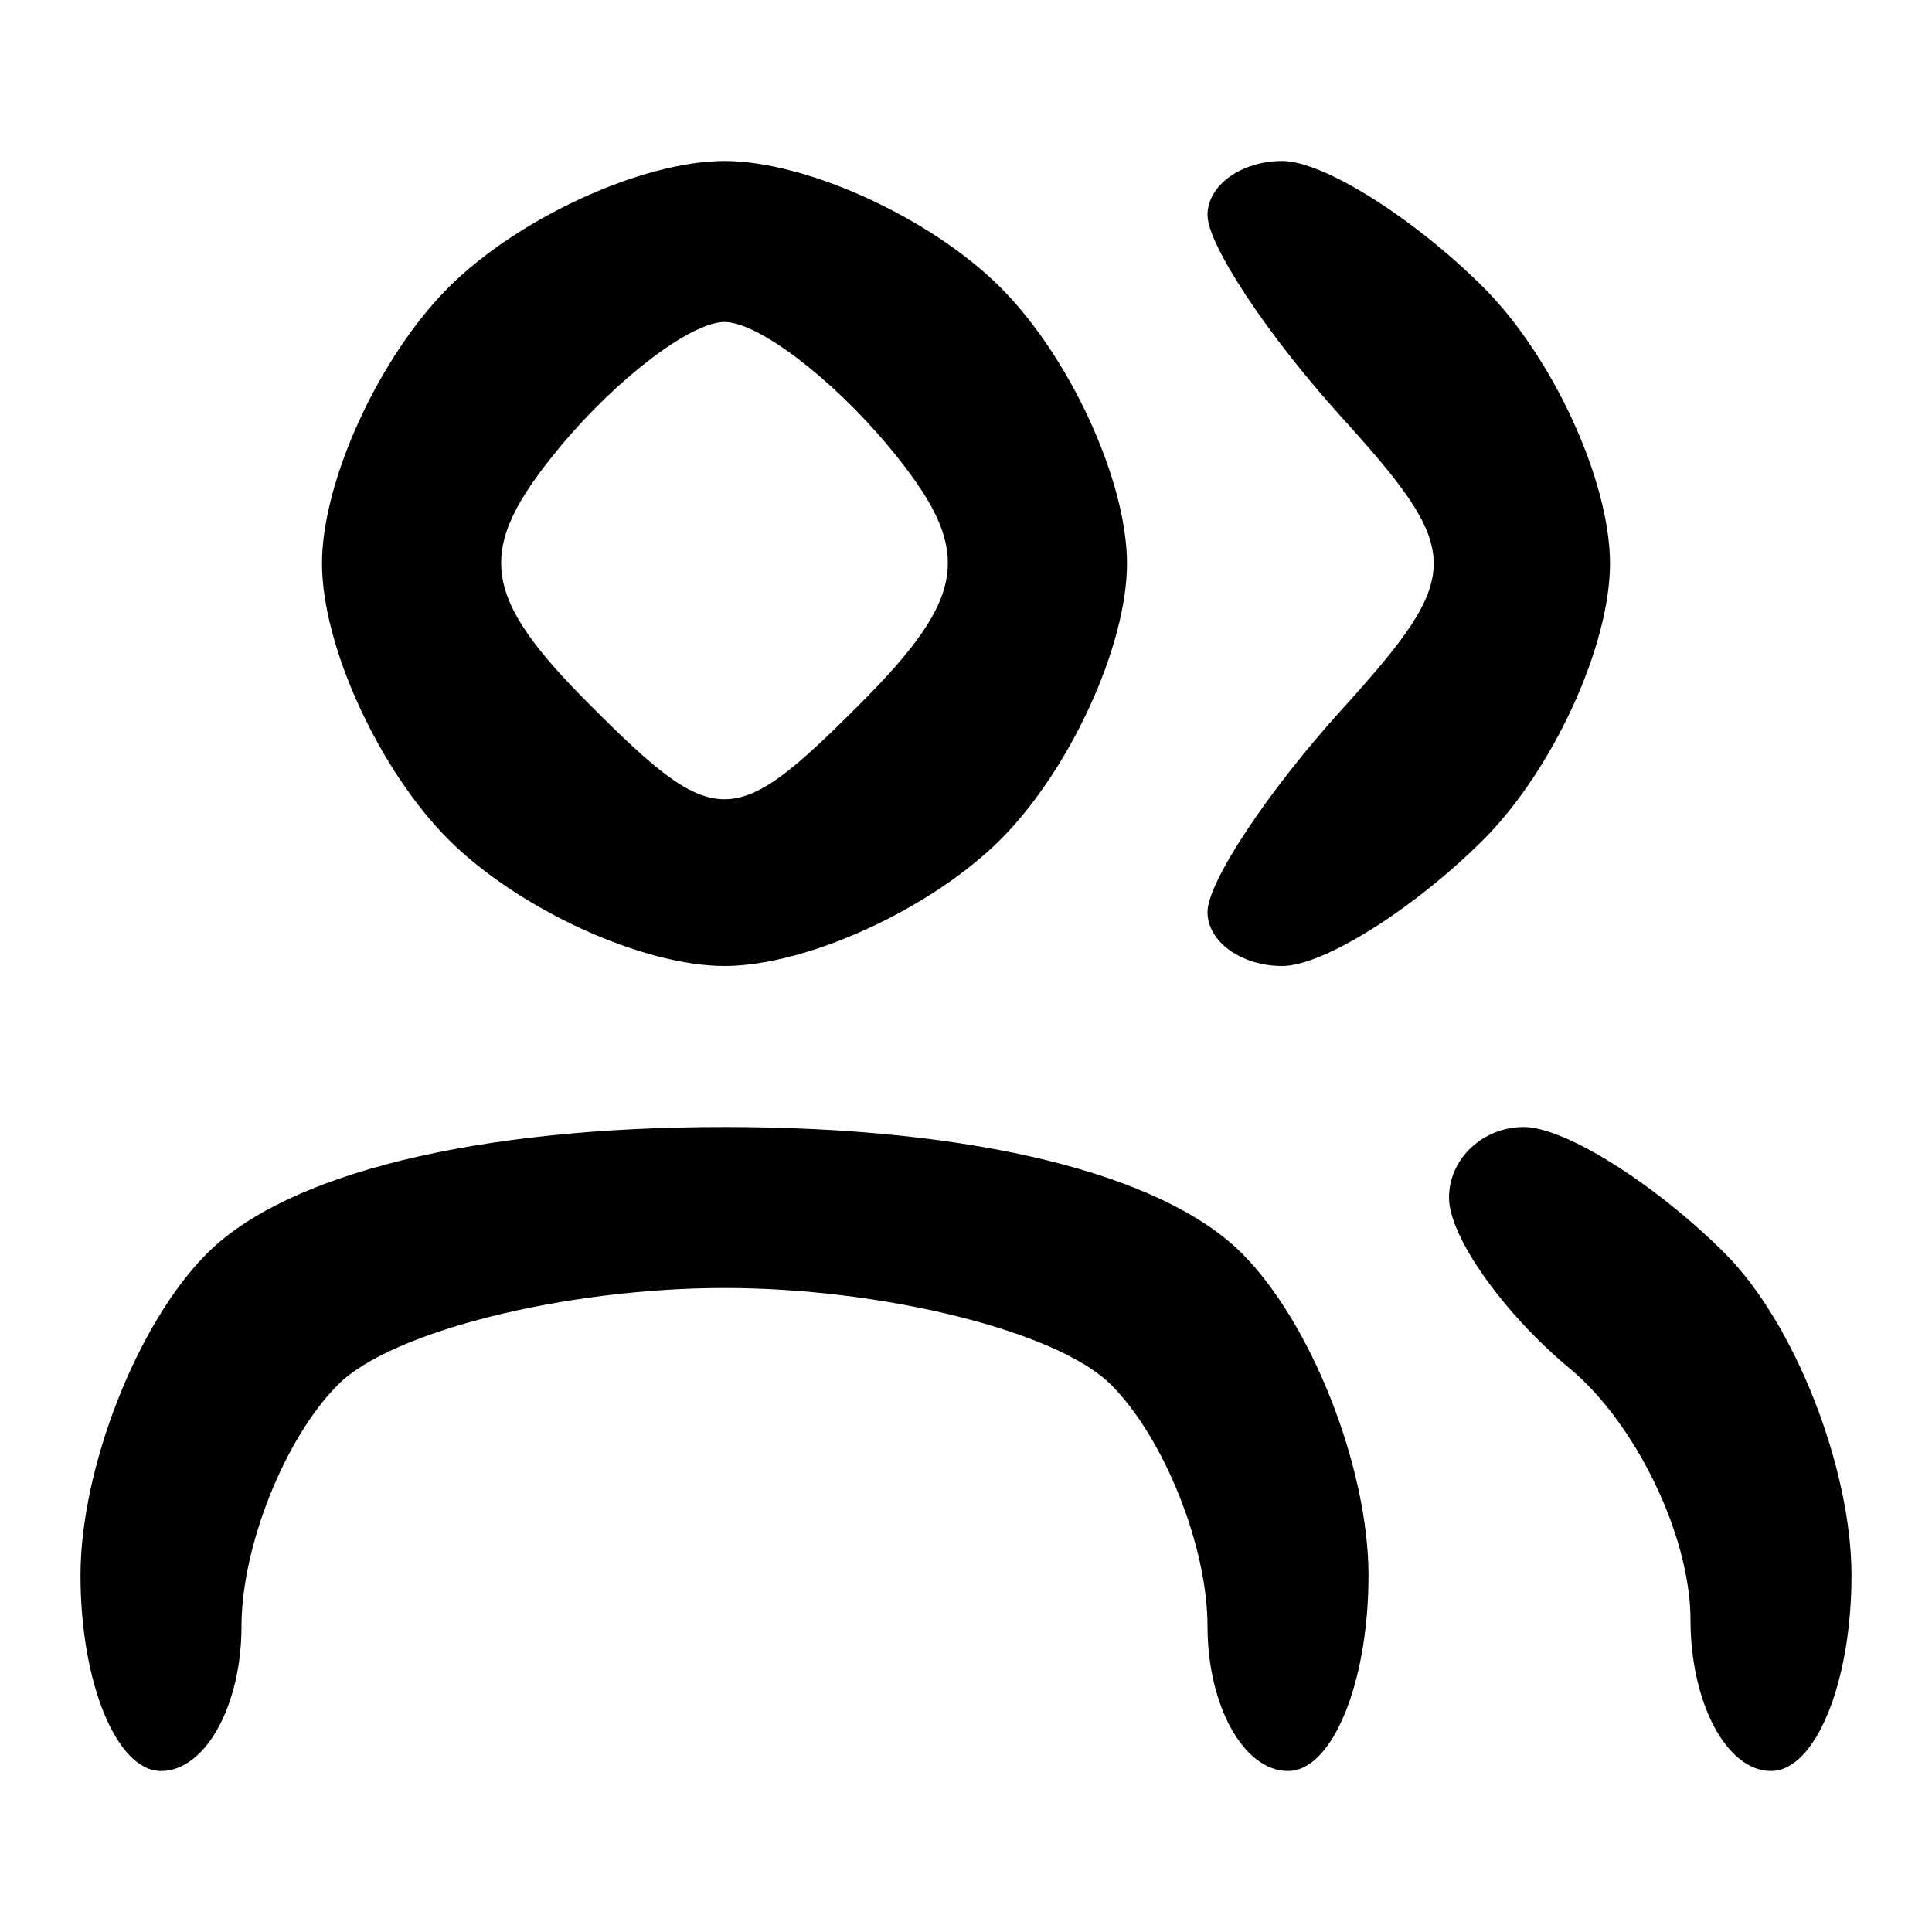
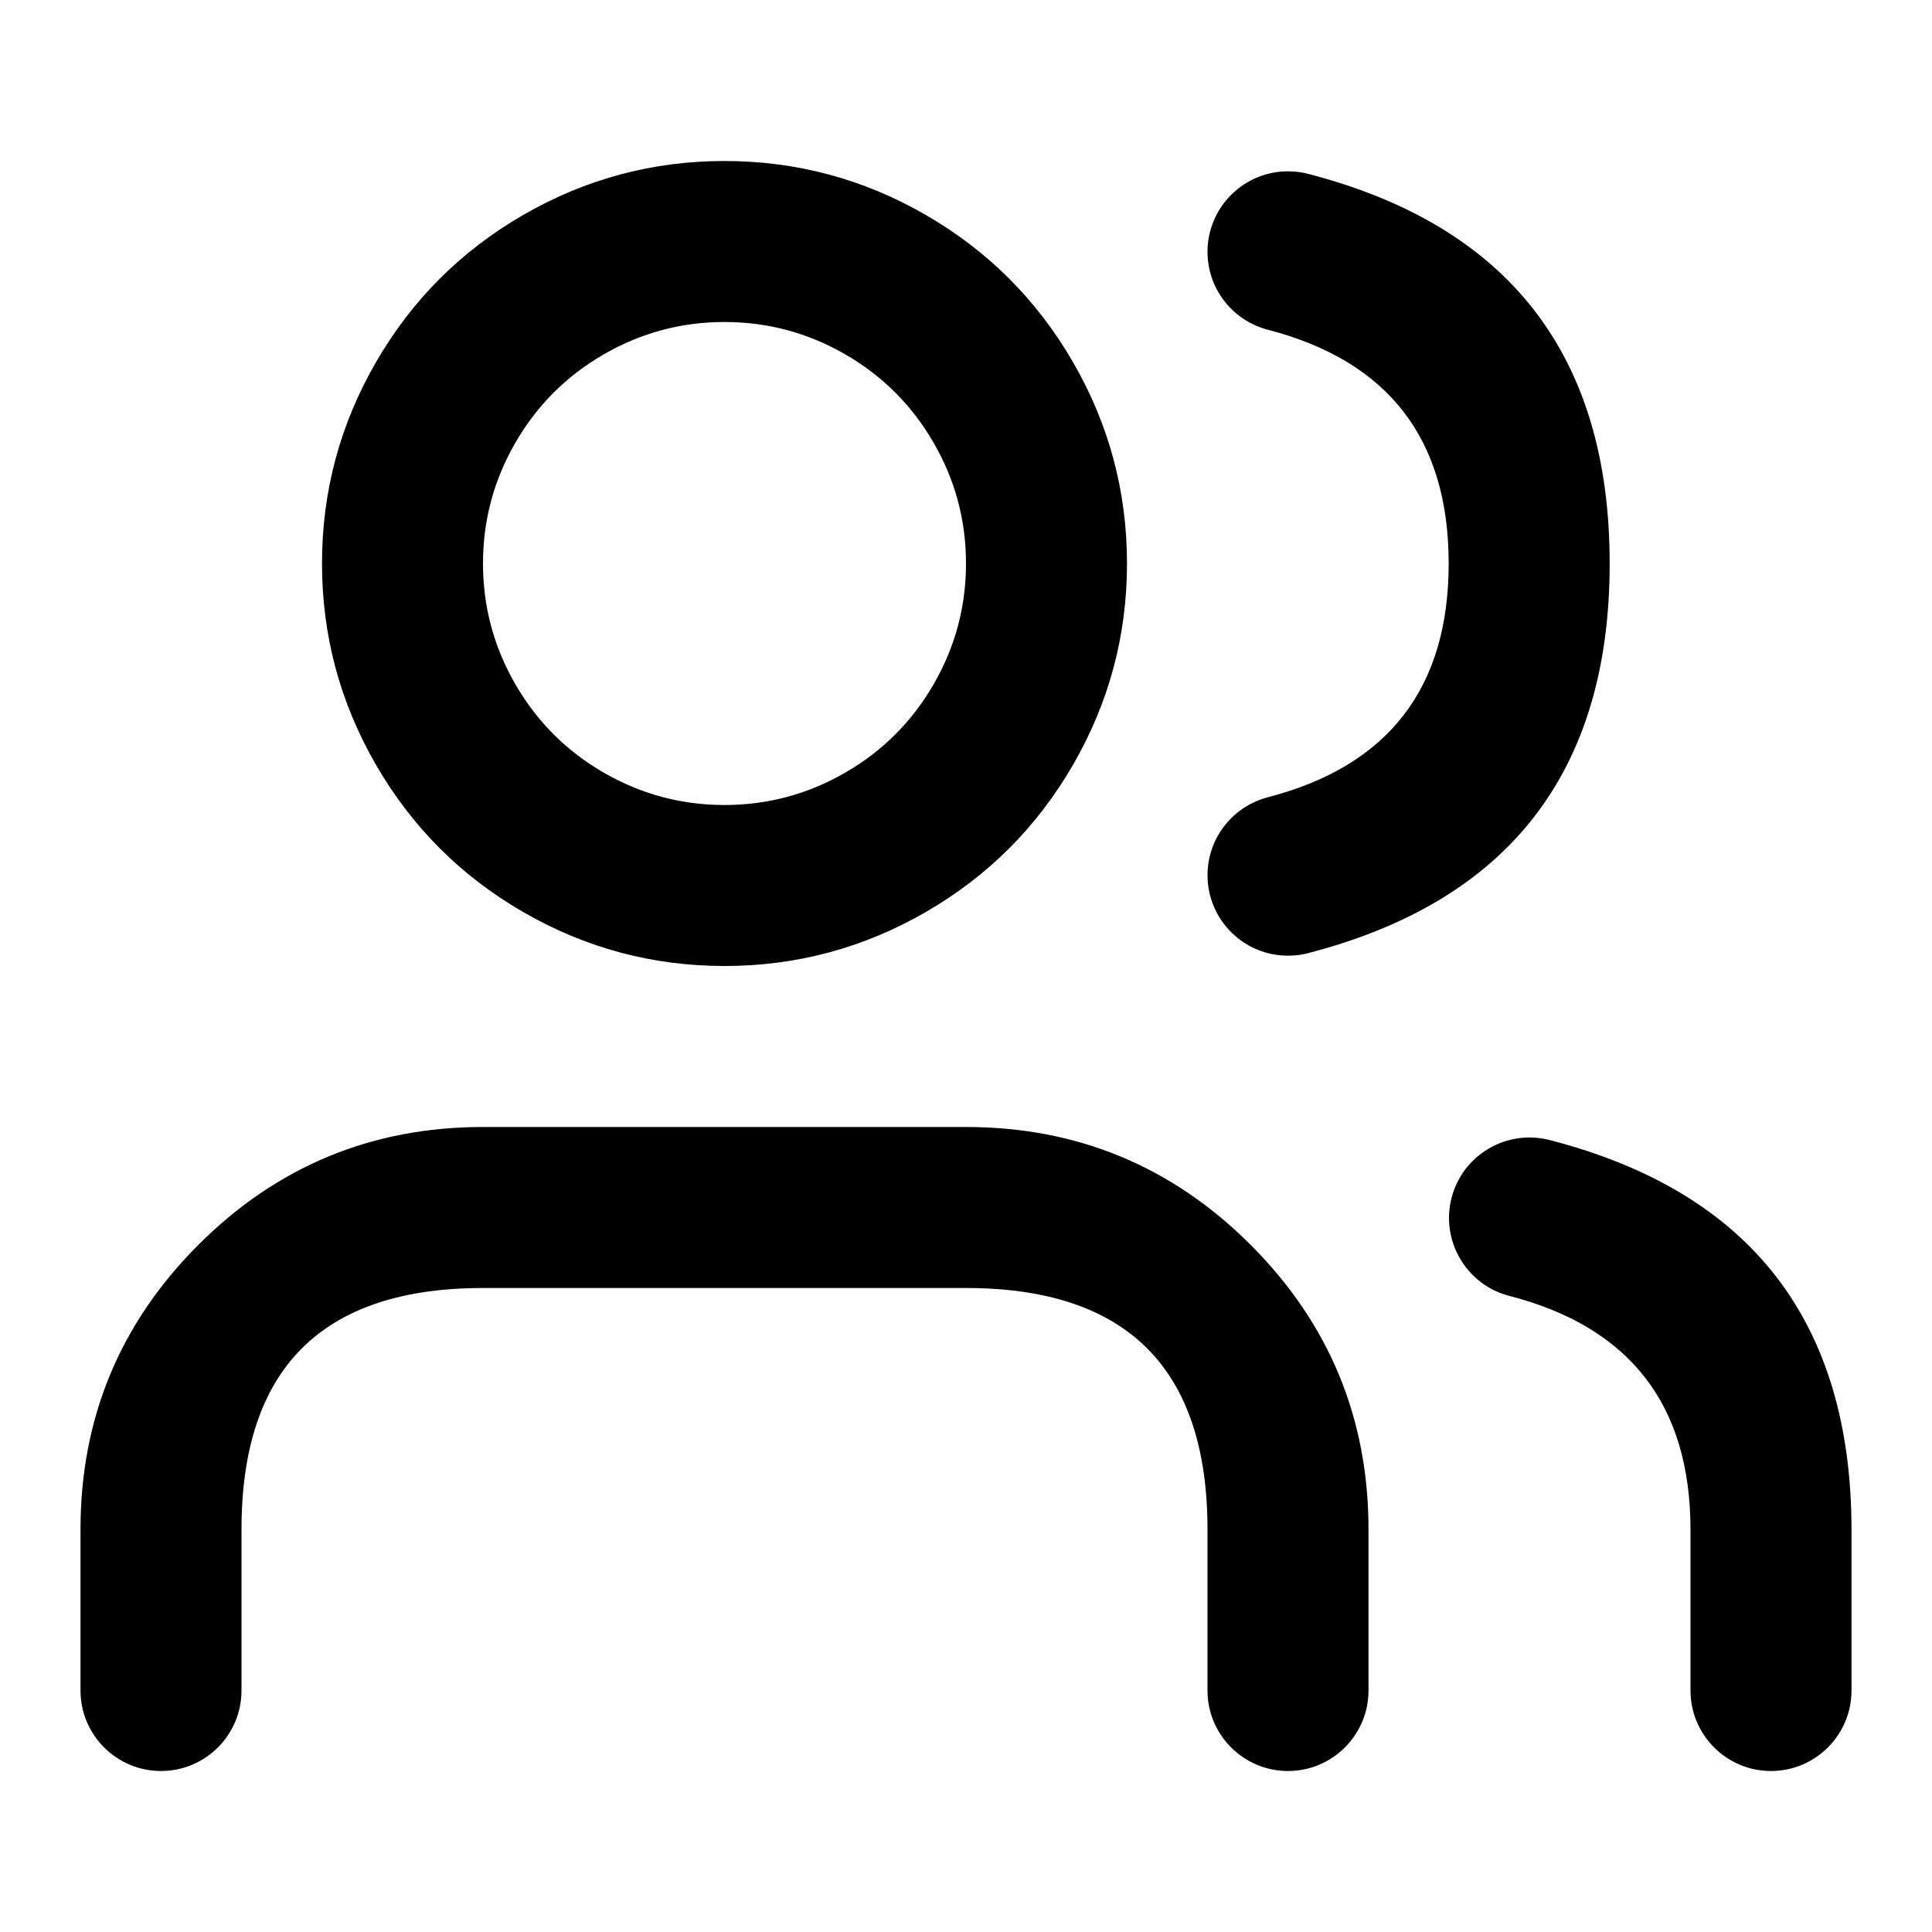
<svg xmlns="http://www.w3.org/2000/svg" width="24" height="24" viewBox="0 0 24 24" version="1.1">
-   <path d="M 9 2 C 7.979 2, 6.436 2.707, 5.571 3.571 C 4.707 4.436, 4 5.979, 4 7 C 4 8.021, 4.707 9.564, 5.571 10.429 C 6.436 11.293, 7.979 12, 9 12 C 10.021 12, 11.564 11.293, 12.429 10.429 C 13.293 9.564, 14 8.021, 14 7 C 14 5.979, 13.293 4.436, 12.429 3.571 C 11.564 2.707, 10.021 2, 9 2 M 15.929 2 C 15.418 2, 15 2.302, 15 2.671 C 15 3.040, 15.745 4.165, 16.655 5.171 C 18.195 6.873, 18.195 7.127, 16.655 8.829 C 15.745 9.835, 15 10.960, 15 11.329 C 15 11.698, 15.418 12, 15.929 12 C 16.439 12, 17.564 11.293, 18.429 10.429 C 19.293 9.564, 20 8.021, 20 7 C 20 5.979, 19.293 4.436, 18.429 3.571 C 17.564 2.707, 16.439 2, 15.929 2 M 9 4 C 8.585 4, 7.666 4.698, 6.958 5.550 C 5.896 6.831, 5.961 7.390, 7.336 8.764 C 8.888 10.317, 9.112 10.317, 10.664 8.764 C 12.039 7.390, 12.104 6.831, 11.042 5.550 C 10.334 4.698, 9.415 4, 9 4 M 9 14 C 5.918 14, 3.569 14.574, 2.571 15.571 C 1.707 16.436, 1 18.236, 1 19.571 C 1 20.907, 1.450 22, 2 22 C 2.550 22, 3 21.190, 3 20.200 C 3 19.210, 3.540 17.860, 4.200 17.200 C 4.860 16.540, 7.020 16, 9 16 C 10.980 16, 13.140 16.540, 13.800 17.200 C 14.460 17.860, 15 19.210, 15 20.200 C 15 21.190, 15.450 22, 16 22 C 16.550 22, 17 20.907, 17 19.571 C 17 18.236, 16.293 16.436, 15.429 15.571 C 14.431 14.574, 12.082 14, 9 14 M 18.929 14 C 18.418 14, 18 14.395, 18 14.878 C 18 15.360, 18.675 16.315, 19.500 17 C 20.325 17.685, 21 19.090, 21 20.122 C 21 21.155, 21.450 22, 22 22 C 22.550 22, 23 20.907, 23 19.571 C 23 18.236, 22.293 16.436, 21.429 15.571 C 20.564 14.707, 19.439 14, 18.929 14" stroke="none" fill="#000" fill-rule="evenodd" />
+   <path d="M13.33 9.5Q14 8.34 14 7Q14 5.66 13.33 4.5Q12.66 3.34 11.5 2.67Q10.34 2 9 2Q7.66 2 6.5 2.67Q5.34 3.34 4.67 4.5Q4 5.66 4 7Q4 8.34 4.67 9.5Q5.34 10.66 6.5 11.33Q7.66 12 9 12Q10.34 12 11.5 11.33Q12.66 10.66 13.33 9.5ZM19.996 7Q19.996 3.131 16.251 2.16Q16.156 2.135 16.057 2.13Q15.959 2.124 15.861 2.138Q15.764 2.151 15.671 2.184Q15.578 2.216 15.493 2.266Q15.408 2.316 15.335 2.382Q15.261 2.447 15.202 2.526Q15.142 2.604 15.1 2.693Q15.057 2.782 15.032 2.877Q14.982 3.07 15.01 3.267Q15.037 3.464 15.138 3.635Q15.239 3.806 15.398 3.926Q15.557 4.046 15.749 4.096Q17.996 4.679 17.996 7Q17.996 9.321 15.749 9.904Q15.654 9.929 15.565 9.972Q15.476 10.014 15.398 10.074Q15.319 10.133 15.254 10.207Q15.188 10.28 15.138 10.365Q15.088 10.45 15.056 10.543Q15.023 10.636 15.01 10.733Q14.996 10.831 15.002 10.929Q15.007 11.028 15.032 11.123Q15.057 11.218 15.1 11.307Q15.142 11.396 15.202 11.474Q15.261 11.553 15.335 11.618Q15.408 11.684 15.493 11.734Q15.578 11.784 15.671 11.816Q15.764 11.849 15.861 11.862Q15.959 11.876 16.057 11.87Q16.156 11.865 16.251 11.84Q19.996 10.869 19.996 7ZM11.598 5.5Q12 6.196 12 7Q12 7.804 11.598 8.5Q11.196 9.196 10.5 9.598Q9.804 10 9 10Q8.196 10 7.5 9.598Q6.804 9.196 6.402 8.5Q6 7.804 6 7Q6 6.196 6.402 5.5Q6.804 4.804 7.5 4.402Q8.196 4 9 4Q9.804 4 10.5 4.402Q11.196 4.804 11.598 5.5ZM15 19L15 21Q15 21.098 15.019 21.195Q15.038 21.292 15.076 21.383Q15.114 21.474 15.169 21.556Q15.223 21.637 15.293 21.707Q15.363 21.777 15.444 21.831Q15.526 21.886 15.617 21.924Q15.708 21.962 15.805 21.981Q15.902 22 16 22Q16.098 22 16.195 21.981Q16.292 21.962 16.383 21.924Q16.474 21.886 16.556 21.831Q16.637 21.777 16.707 21.707Q16.777 21.637 16.831 21.556Q16.886 21.474 16.924 21.383Q16.962 21.292 16.981 21.195Q17 21.098 17 21L17 19Q17 16.929 15.536 15.464Q14.071 14 12 14L6 14Q3.929 14 2.464 15.464Q1 16.929 1 19L1 21Q1 21.098 1.019 21.195Q1.038 21.292 1.076 21.383Q1.114 21.474 1.169 21.556Q1.223 21.637 1.293 21.707Q1.363 21.777 1.444 21.831Q1.526 21.886 1.617 21.924Q1.708 21.962 1.805 21.981Q1.902 22 2 22Q2.098 22 2.195 21.981Q2.292 21.962 2.383 21.924Q2.474 21.886 2.556 21.831Q2.637 21.777 2.707 21.707Q2.777 21.637 2.831 21.556Q2.886 21.474 2.924 21.383Q2.962 21.292 2.981 21.195Q3 21.098 3 21L3 19Q3 16 6 16L12 16Q15 16 15 19ZM21 21L21 19Q20.998 16.679 18.75 16.098Q18.557 16.049 18.398 15.929Q18.24 15.809 18.139 15.638Q18.038 15.467 18.01 15.27Q17.982 15.073 18.032 14.88Q18.056 14.785 18.099 14.696Q18.142 14.607 18.201 14.528Q18.26 14.45 18.334 14.384Q18.407 14.319 18.492 14.269Q18.577 14.219 18.67 14.186Q18.763 14.154 18.86 14.14Q18.958 14.126 19.056 14.132Q19.155 14.137 19.25 14.162Q22.997 15.129 23 19L23 21Q23 21.098 22.981 21.195Q22.962 21.292 22.924 21.383Q22.886 21.474 22.831 21.556Q22.777 21.637 22.707 21.707Q22.637 21.777 22.556 21.831Q22.474 21.886 22.383 21.924Q22.292 21.962 22.195 21.981Q22.098 22 22 22Q21.902 22 21.805 21.981Q21.708 21.962 21.617 21.924Q21.526 21.886 21.444 21.831Q21.363 21.777 21.293 21.707Q21.223 21.637 21.169 21.556Q21.114 21.474 21.076 21.383Q21.038 21.292 21.019 21.195Q21 21.098 21 21Z" stroke="none" fill="#000" fill-rule="evenodd" />
</svg>
